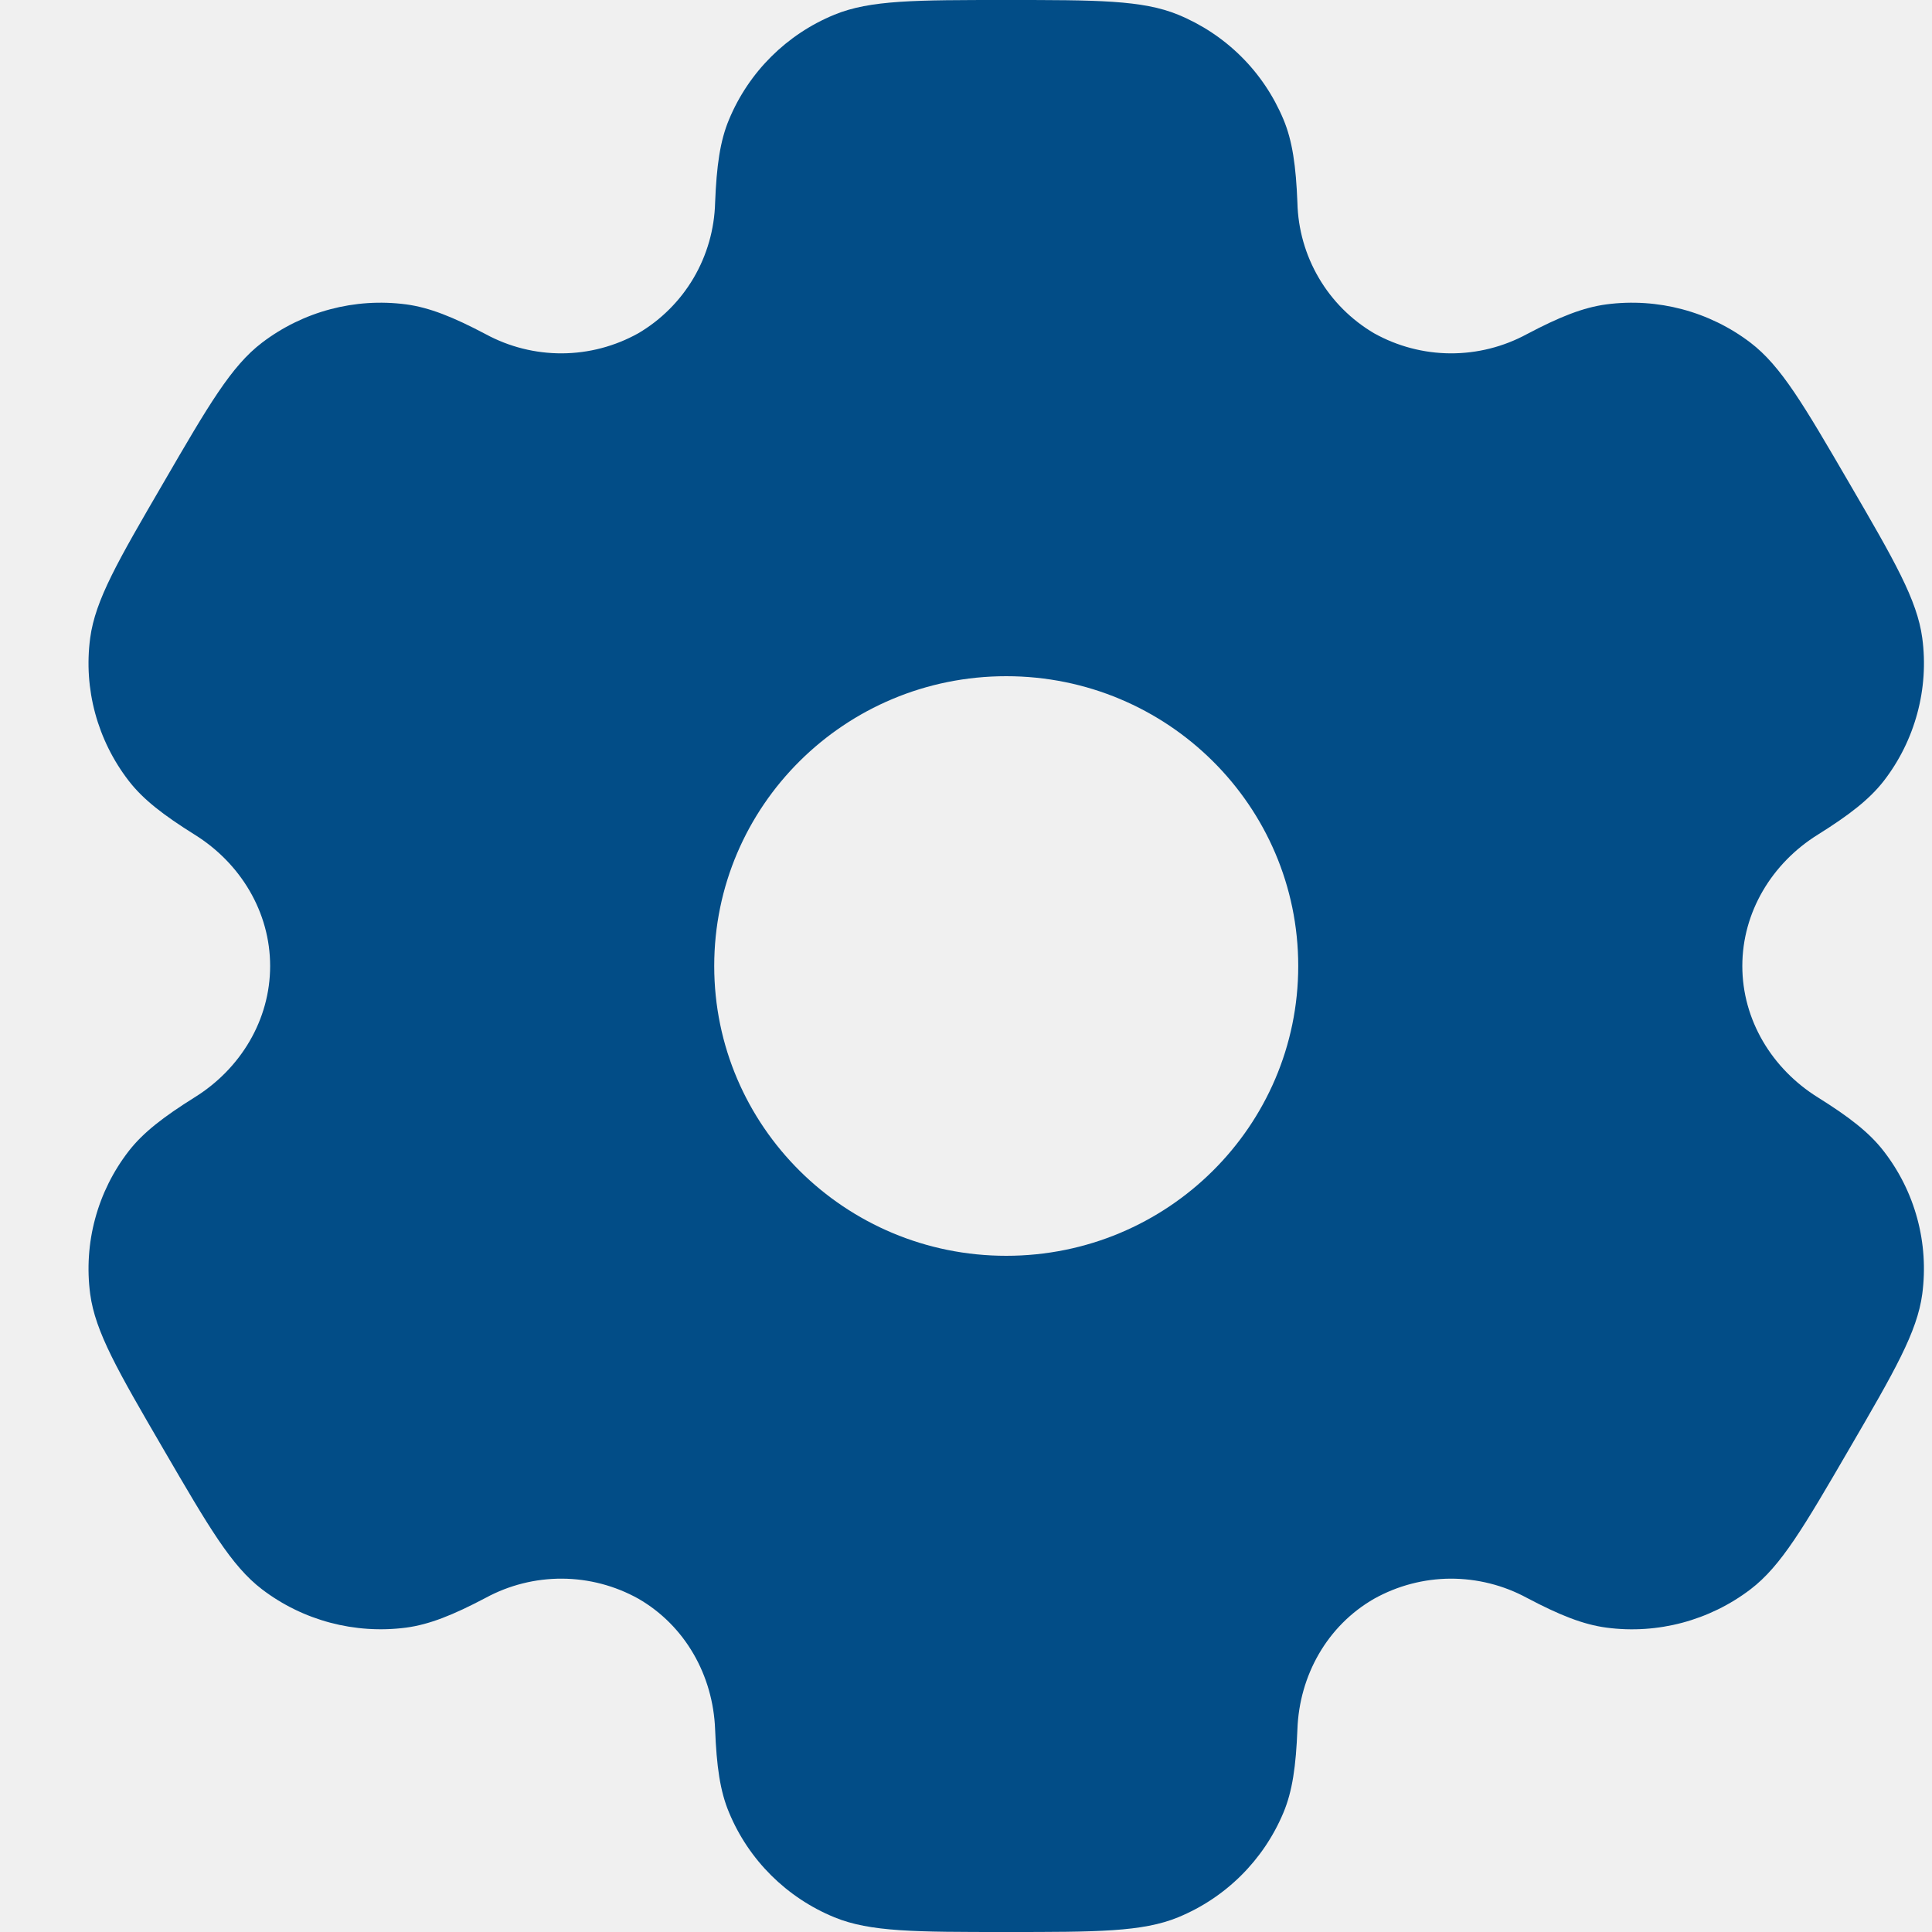
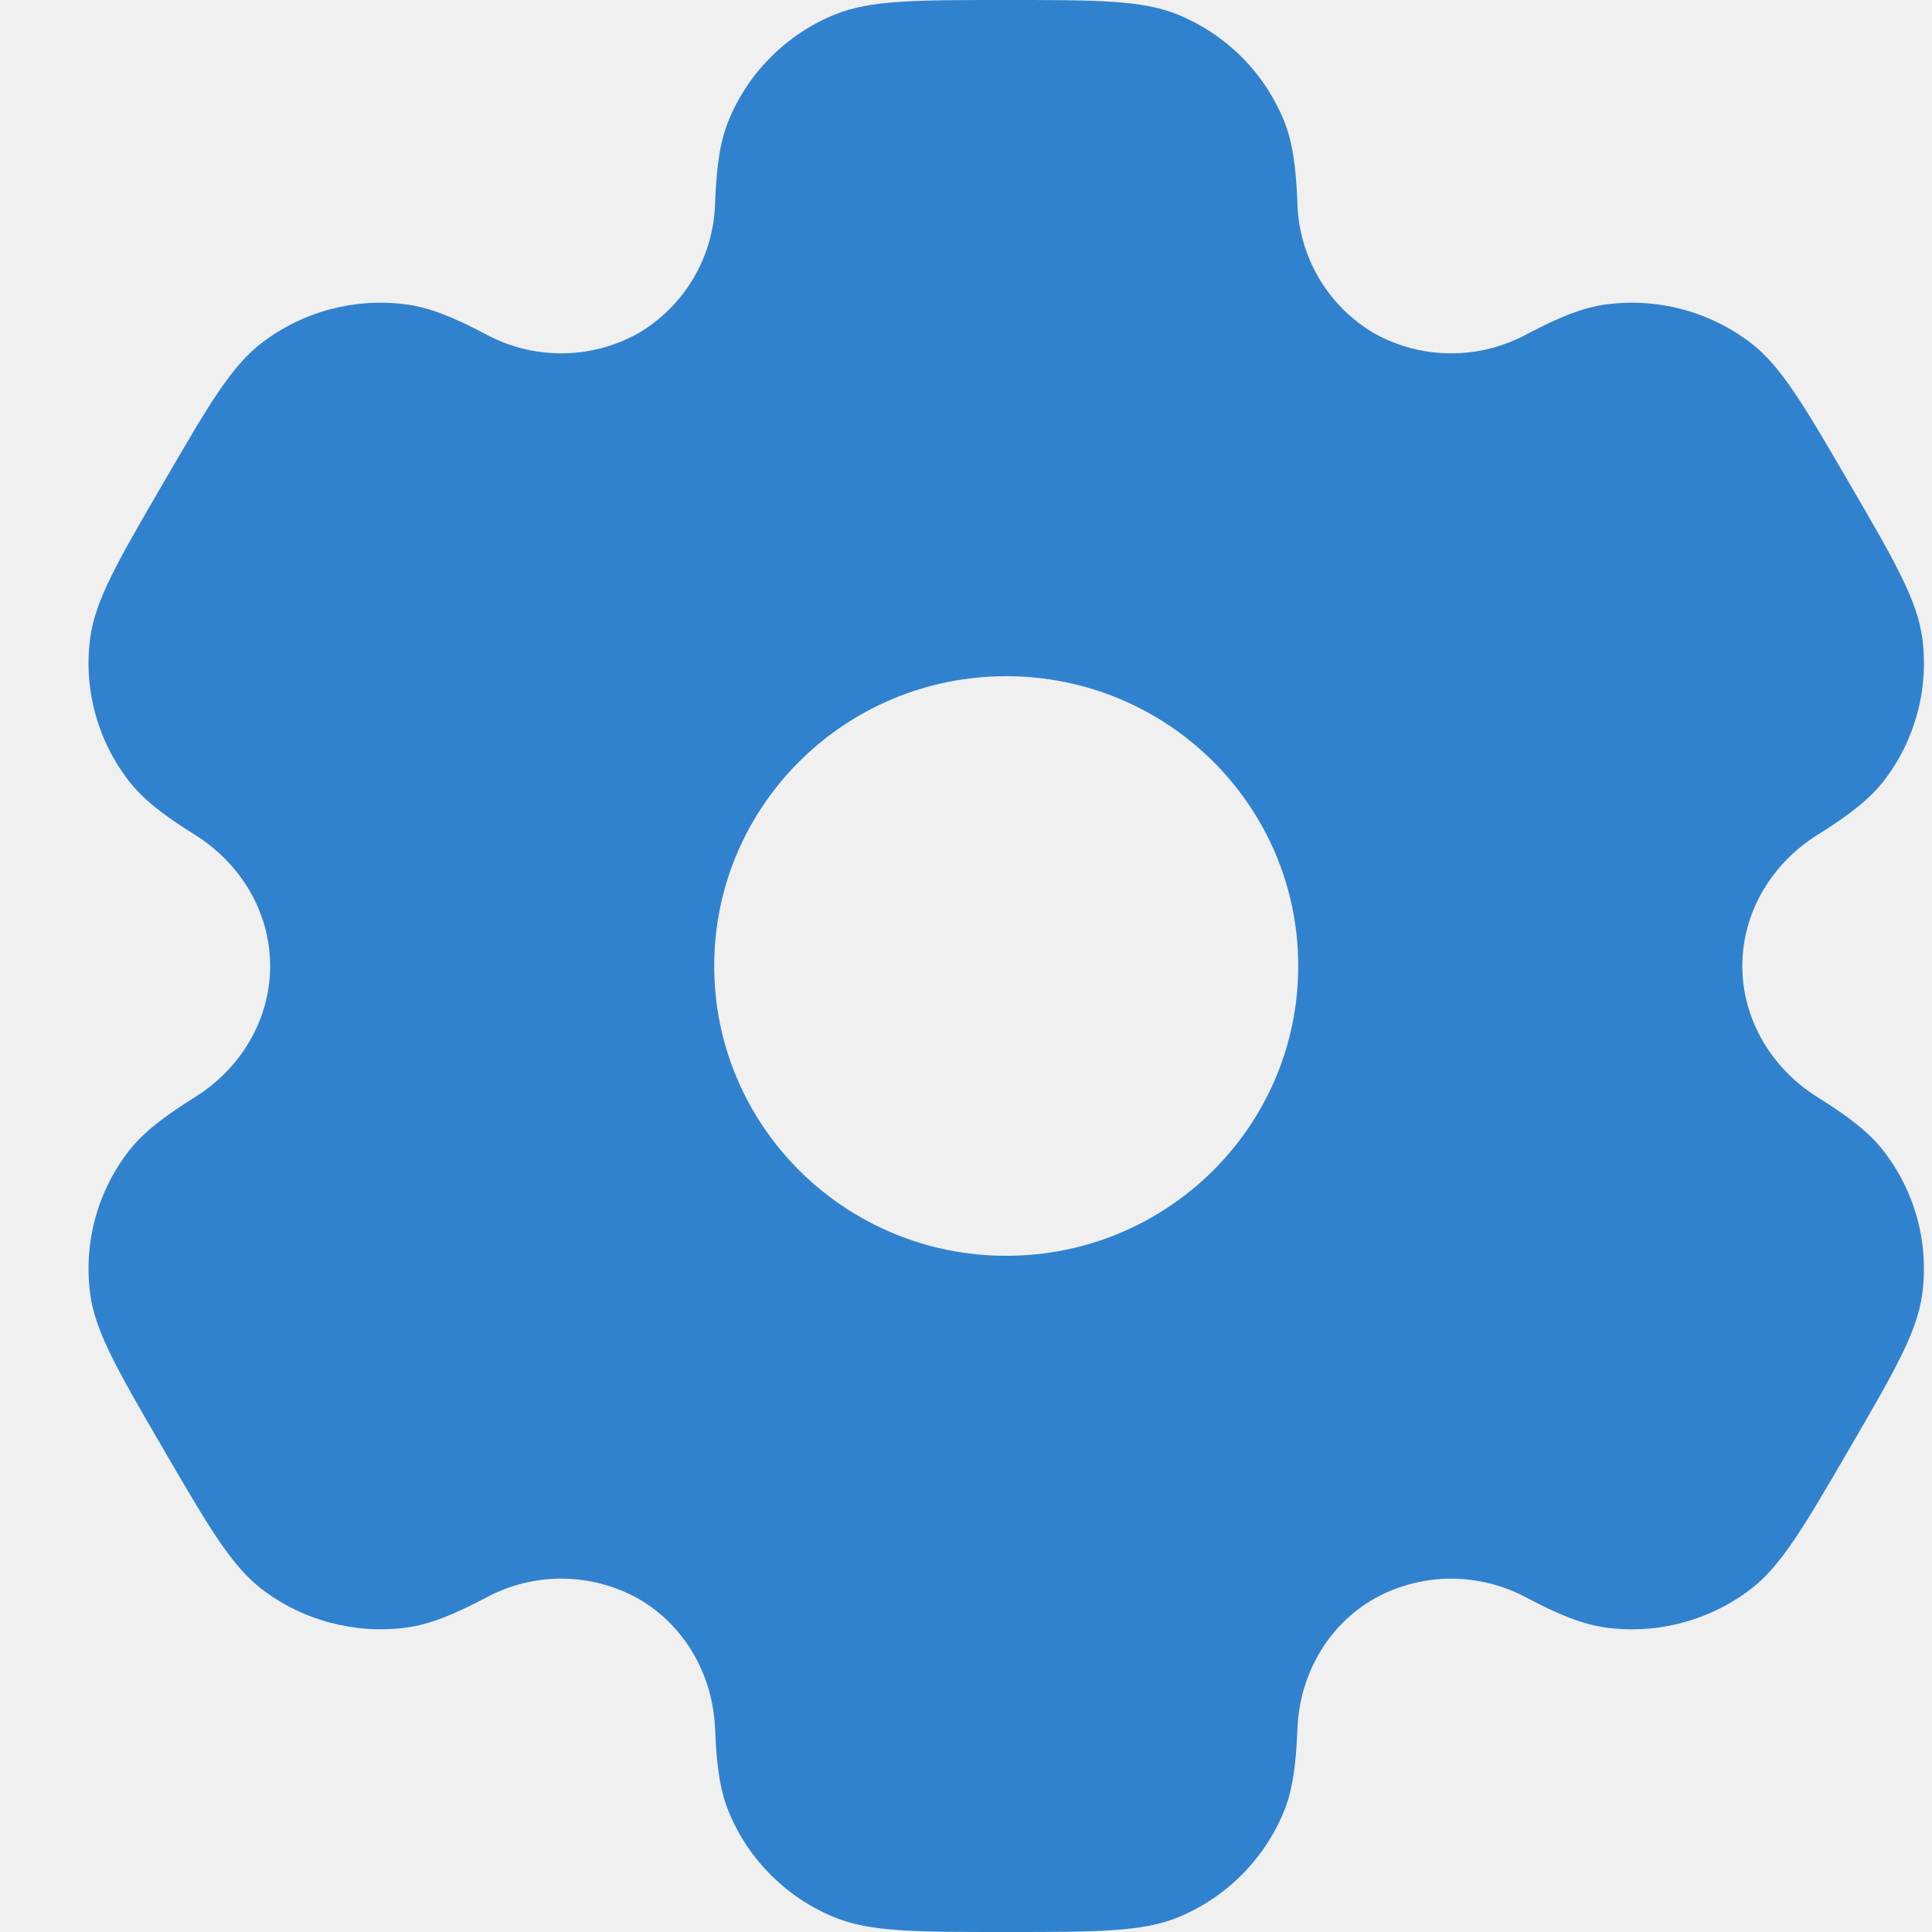
<svg xmlns="http://www.w3.org/2000/svg" width="28" height="28" viewBox="0 0 28 28" fill="none">
  <g clip-path="url(#clip0_213_656)">
-     <path fill-rule="evenodd" clip-rule="evenodd" d="M17.074 0.213C16.556 -6.25849e-08 15.898 0 14.583 0C13.269 0 12.611 -6.25849e-08 12.093 0.213C11.403 0.496 10.854 1.041 10.567 1.729C10.435 2.041 10.385 2.407 10.364 2.937C10.354 3.322 10.247 3.697 10.052 4.029C9.857 4.36 9.581 4.636 9.249 4.831C8.911 5.019 8.532 5.119 8.145 5.121C7.759 5.123 7.378 5.027 7.039 4.843C6.565 4.593 6.222 4.456 5.884 4.411C5.142 4.314 4.393 4.513 3.798 4.966C3.352 5.305 3.023 5.87 2.367 7C1.709 8.13 1.381 8.694 1.307 9.247C1.209 9.983 1.411 10.728 1.867 11.318C2.074 11.586 2.367 11.812 2.819 12.095C3.487 12.51 3.915 13.219 3.915 14C3.915 14.781 3.487 15.49 2.82 15.904C2.367 16.188 2.074 16.414 1.866 16.682C1.64 16.974 1.475 17.306 1.379 17.662C1.283 18.017 1.259 18.388 1.307 18.753C1.381 19.305 1.709 19.87 2.367 21C3.025 22.13 3.352 22.694 3.798 23.034C4.391 23.486 5.142 23.685 5.884 23.589C6.222 23.544 6.565 23.407 7.039 23.157C7.378 22.973 7.759 22.877 8.146 22.879C8.533 22.881 8.913 22.981 9.251 23.169C9.931 23.561 10.334 24.282 10.364 25.063C10.385 25.595 10.435 25.959 10.567 26.271C10.852 26.957 11.401 27.503 12.093 27.787C12.611 28 13.269 28 14.583 28C15.898 28 16.556 28 17.074 27.787C17.763 27.504 18.312 26.959 18.6 26.271C18.731 25.959 18.782 25.595 18.803 25.063C18.831 24.282 19.235 23.559 19.917 23.169C20.255 22.981 20.635 22.881 21.021 22.879C21.407 22.878 21.788 22.973 22.128 23.157C22.601 23.407 22.944 23.544 23.283 23.589C24.025 23.687 24.775 23.486 25.369 23.034C25.814 22.695 26.143 22.13 26.8 21C27.458 19.87 27.785 19.306 27.859 18.753C27.907 18.388 27.883 18.017 27.787 17.662C27.691 17.306 27.525 16.973 27.299 16.682C27.092 16.414 26.8 16.188 26.347 15.905C25.68 15.49 25.251 14.781 25.251 14C25.251 13.219 25.68 12.51 26.346 12.096C26.8 11.812 27.092 11.586 27.301 11.318C27.526 11.027 27.691 10.694 27.787 10.338C27.883 9.983 27.908 9.612 27.859 9.247C27.785 8.695 27.458 8.13 26.8 7C26.142 5.87 25.814 5.306 25.369 4.966C24.774 4.513 24.024 4.314 23.283 4.411C22.944 4.456 22.601 4.593 22.128 4.843C21.788 5.027 21.407 5.123 21.02 5.121C20.634 5.119 20.254 5.019 19.916 4.831C19.584 4.636 19.308 4.36 19.114 4.029C18.919 3.697 18.812 3.322 18.803 2.937C18.782 2.405 18.731 2.041 18.6 1.729C18.457 1.388 18.25 1.079 17.988 0.819C17.726 0.559 17.415 0.353 17.074 0.213ZM14.583 18.2C16.921 18.2 18.815 16.32 18.815 14C18.815 11.68 16.92 9.8 14.583 9.8C12.245 9.8 10.351 11.68 10.351 14C10.351 16.32 12.247 18.2 14.583 18.2Z" fill="#024D87" />
+     <path fill-rule="evenodd" clip-rule="evenodd" d="M17.074 0.213C16.556 -6.25849e-08 15.898 0 14.583 0C13.269 0 12.611 -6.25849e-08 12.093 0.213C11.403 0.496 10.854 1.041 10.567 1.729C10.435 2.041 10.385 2.407 10.364 2.937C10.354 3.322 10.247 3.697 10.052 4.029C9.857 4.36 9.581 4.636 9.249 4.831C8.911 5.019 8.532 5.119 8.145 5.121C7.759 5.123 7.378 5.027 7.039 4.843C6.565 4.593 6.222 4.456 5.884 4.411C5.142 4.314 4.393 4.513 3.798 4.966C3.352 5.305 3.023 5.87 2.367 7C1.709 8.13 1.381 8.694 1.307 9.247C1.209 9.983 1.411 10.728 1.867 11.318C2.074 11.586 2.367 11.812 2.819 12.095C3.487 12.51 3.915 13.219 3.915 14C3.915 14.781 3.487 15.49 2.82 15.904C2.367 16.188 2.074 16.414 1.866 16.682C1.64 16.974 1.475 17.306 1.379 17.662C1.283 18.017 1.259 18.388 1.307 18.753C1.381 19.305 1.709 19.87 2.367 21C3.025 22.13 3.352 22.694 3.798 23.034C4.391 23.486 5.142 23.685 5.884 23.589C6.222 23.544 6.565 23.407 7.039 23.157C7.378 22.973 7.759 22.877 8.146 22.879C8.533 22.881 8.913 22.981 9.251 23.169C9.931 23.561 10.334 24.282 10.364 25.063C10.385 25.595 10.435 25.959 10.567 26.271C10.852 26.957 11.401 27.503 12.093 27.787C12.611 28 13.269 28 14.583 28C15.898 28 16.556 28 17.074 27.787C17.763 27.504 18.312 26.959 18.6 26.271C18.731 25.959 18.782 25.595 18.803 25.063C18.831 24.282 19.235 23.559 19.917 23.169C20.255 22.981 20.635 22.881 21.021 22.879C21.407 22.878 21.788 22.973 22.128 23.157C22.601 23.407 22.944 23.544 23.283 23.589C24.025 23.687 24.775 23.486 25.369 23.034C25.814 22.695 26.143 22.13 26.8 21C27.458 19.87 27.785 19.306 27.859 18.753C27.907 18.388 27.883 18.017 27.787 17.662C27.691 17.306 27.525 16.973 27.299 16.682C27.092 16.414 26.8 16.188 26.347 15.905C25.68 15.49 25.251 14.781 25.251 14C25.251 13.219 25.68 12.51 26.346 12.096C26.8 11.812 27.092 11.586 27.301 11.318C27.526 11.027 27.691 10.694 27.787 10.338C27.883 9.983 27.908 9.612 27.859 9.247C27.785 8.695 27.458 8.13 26.8 7C26.142 5.87 25.814 5.306 25.369 4.966C24.774 4.513 24.024 4.314 23.283 4.411C22.944 4.456 22.601 4.593 22.128 4.843C21.788 5.027 21.407 5.123 21.02 5.121C20.634 5.119 20.254 5.019 19.916 4.831C19.584 4.636 19.308 4.36 19.114 4.029C18.919 3.697 18.812 3.322 18.803 2.937C18.782 2.405 18.731 2.041 18.6 1.729C18.457 1.388 18.25 1.079 17.988 0.819C17.726 0.559 17.415 0.353 17.074 0.213ZM14.583 18.2C16.921 18.2 18.815 16.32 18.815 14C18.815 11.68 16.92 9.8 14.583 9.8C12.245 9.8 10.351 11.68 10.351 14C10.351 16.32 12.247 18.2 14.583 18.2Z" fill="#3182CE" />
  </g>
  <defs>
    <clipPath id="clip0_213_656">
      <rect width="28" height="28" fill="white" />
    </clipPath>
  </defs>
</svg>
